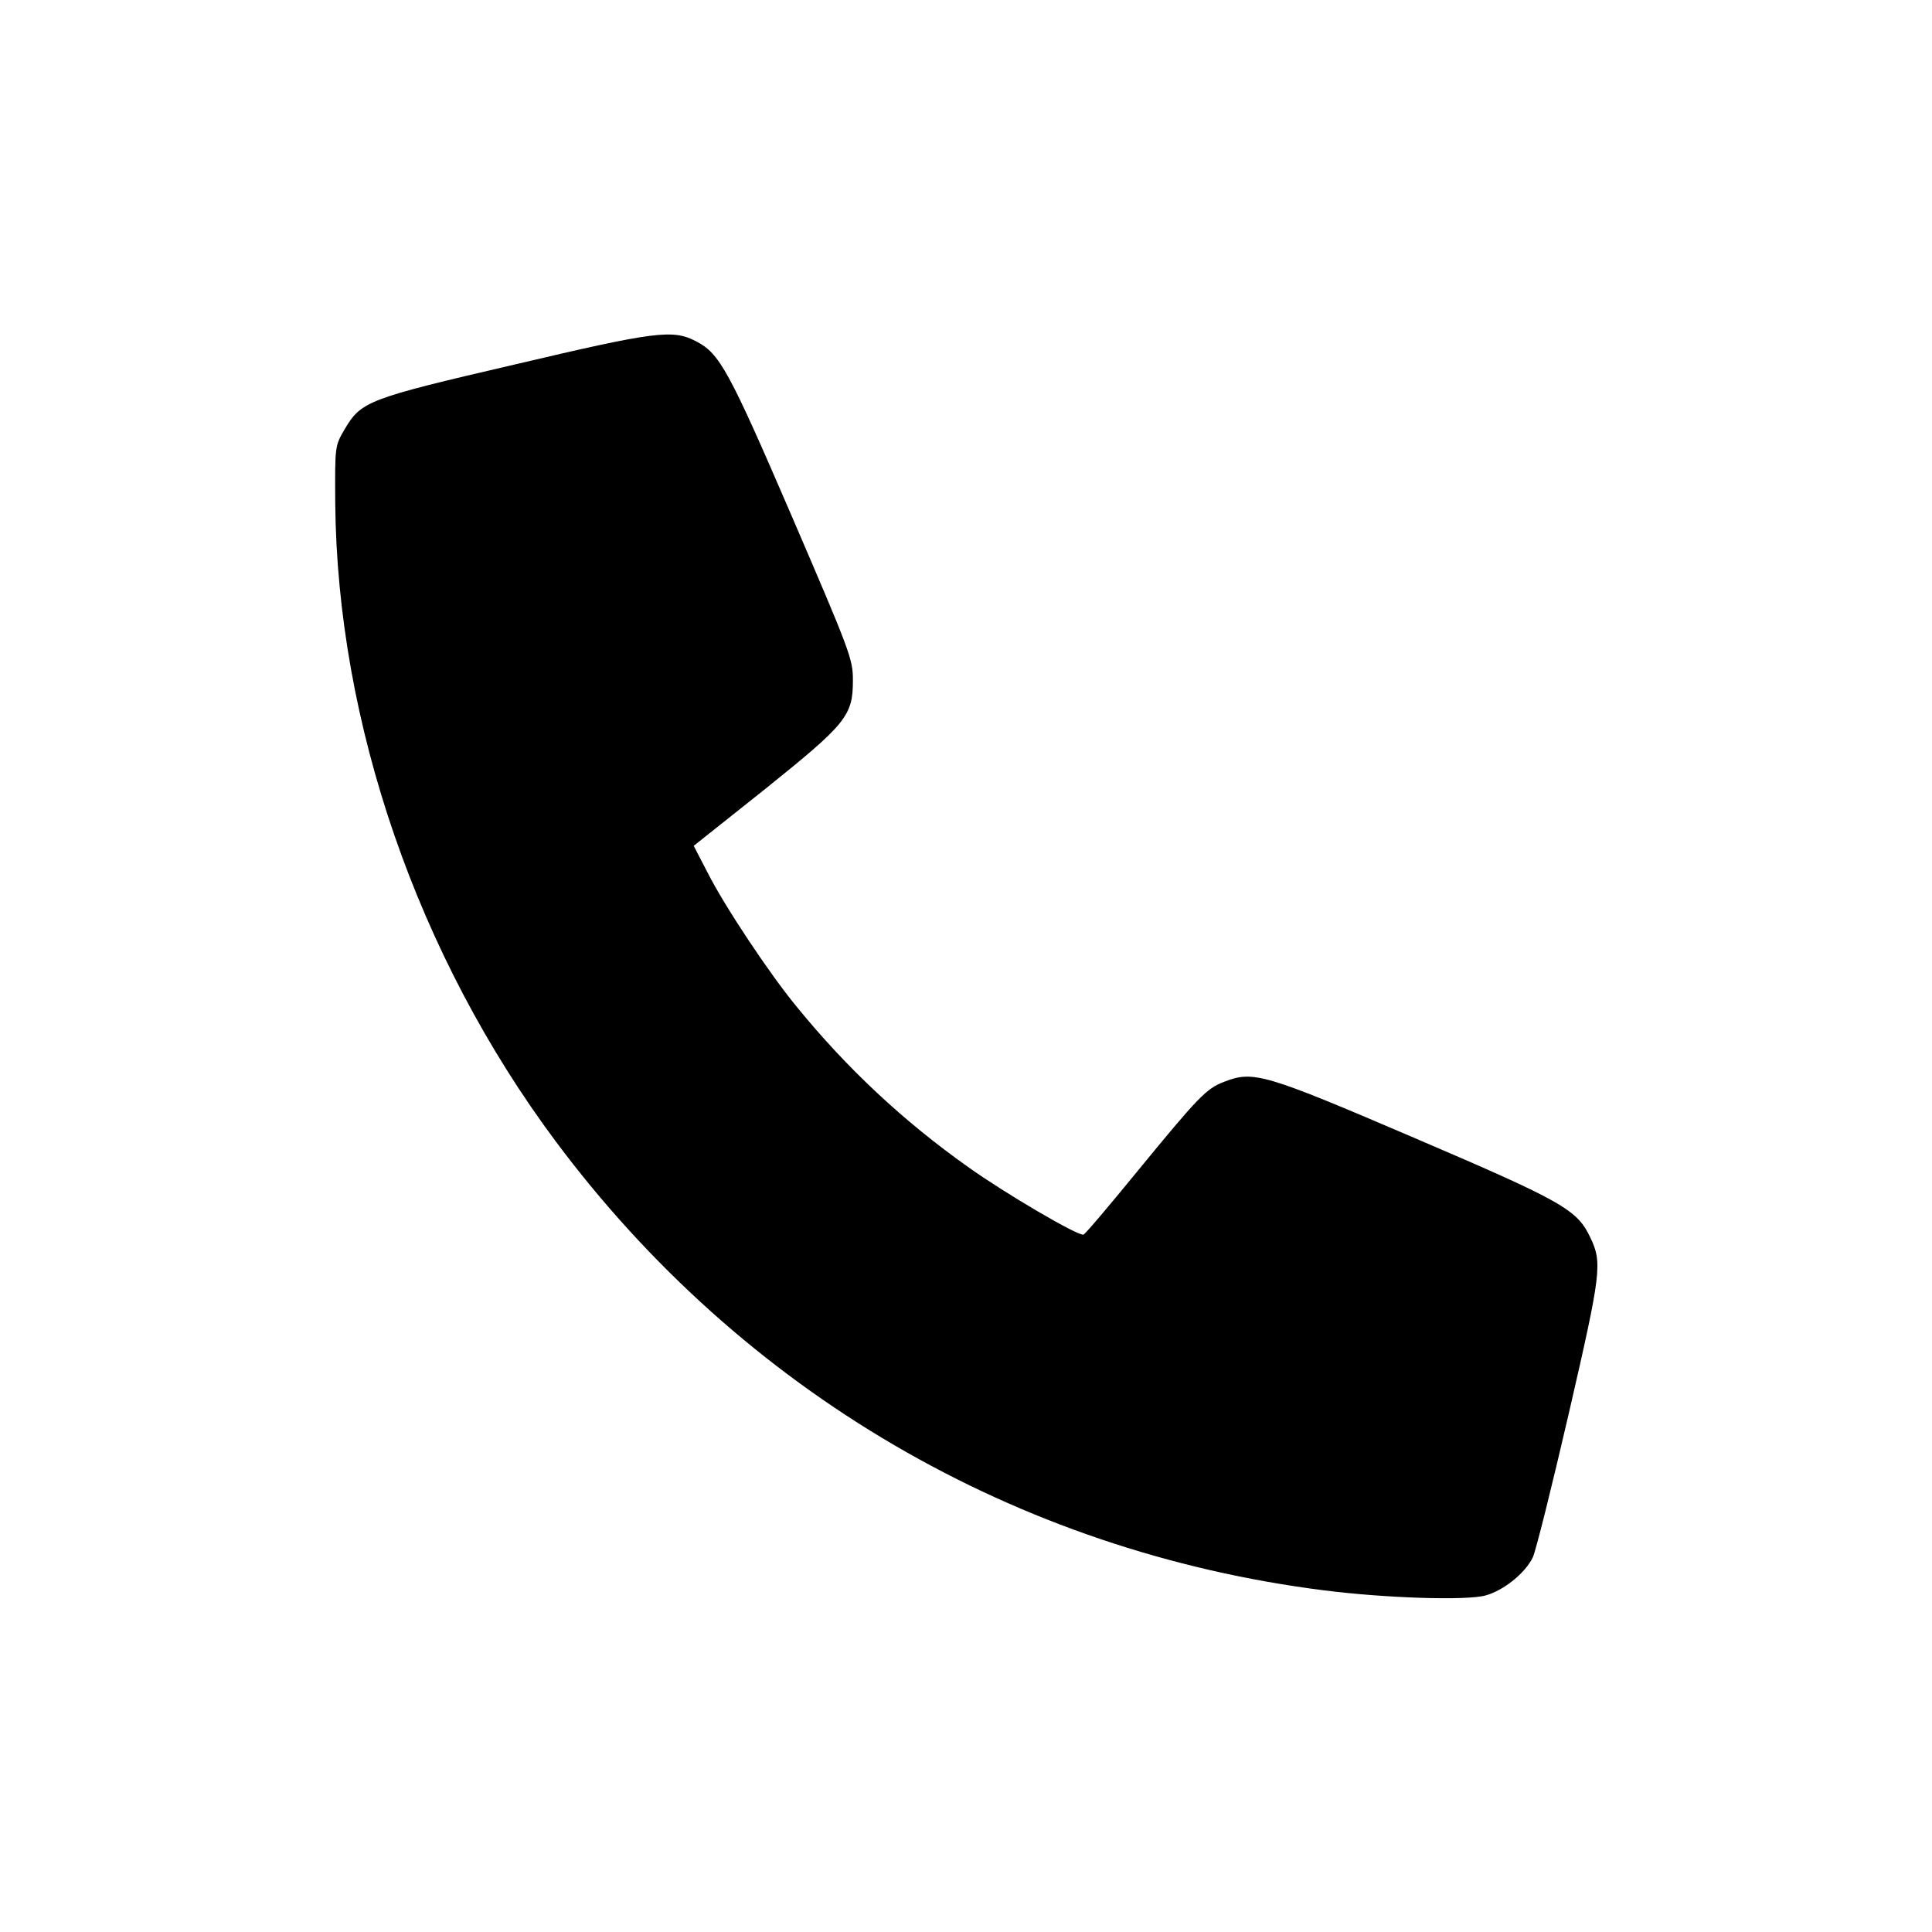
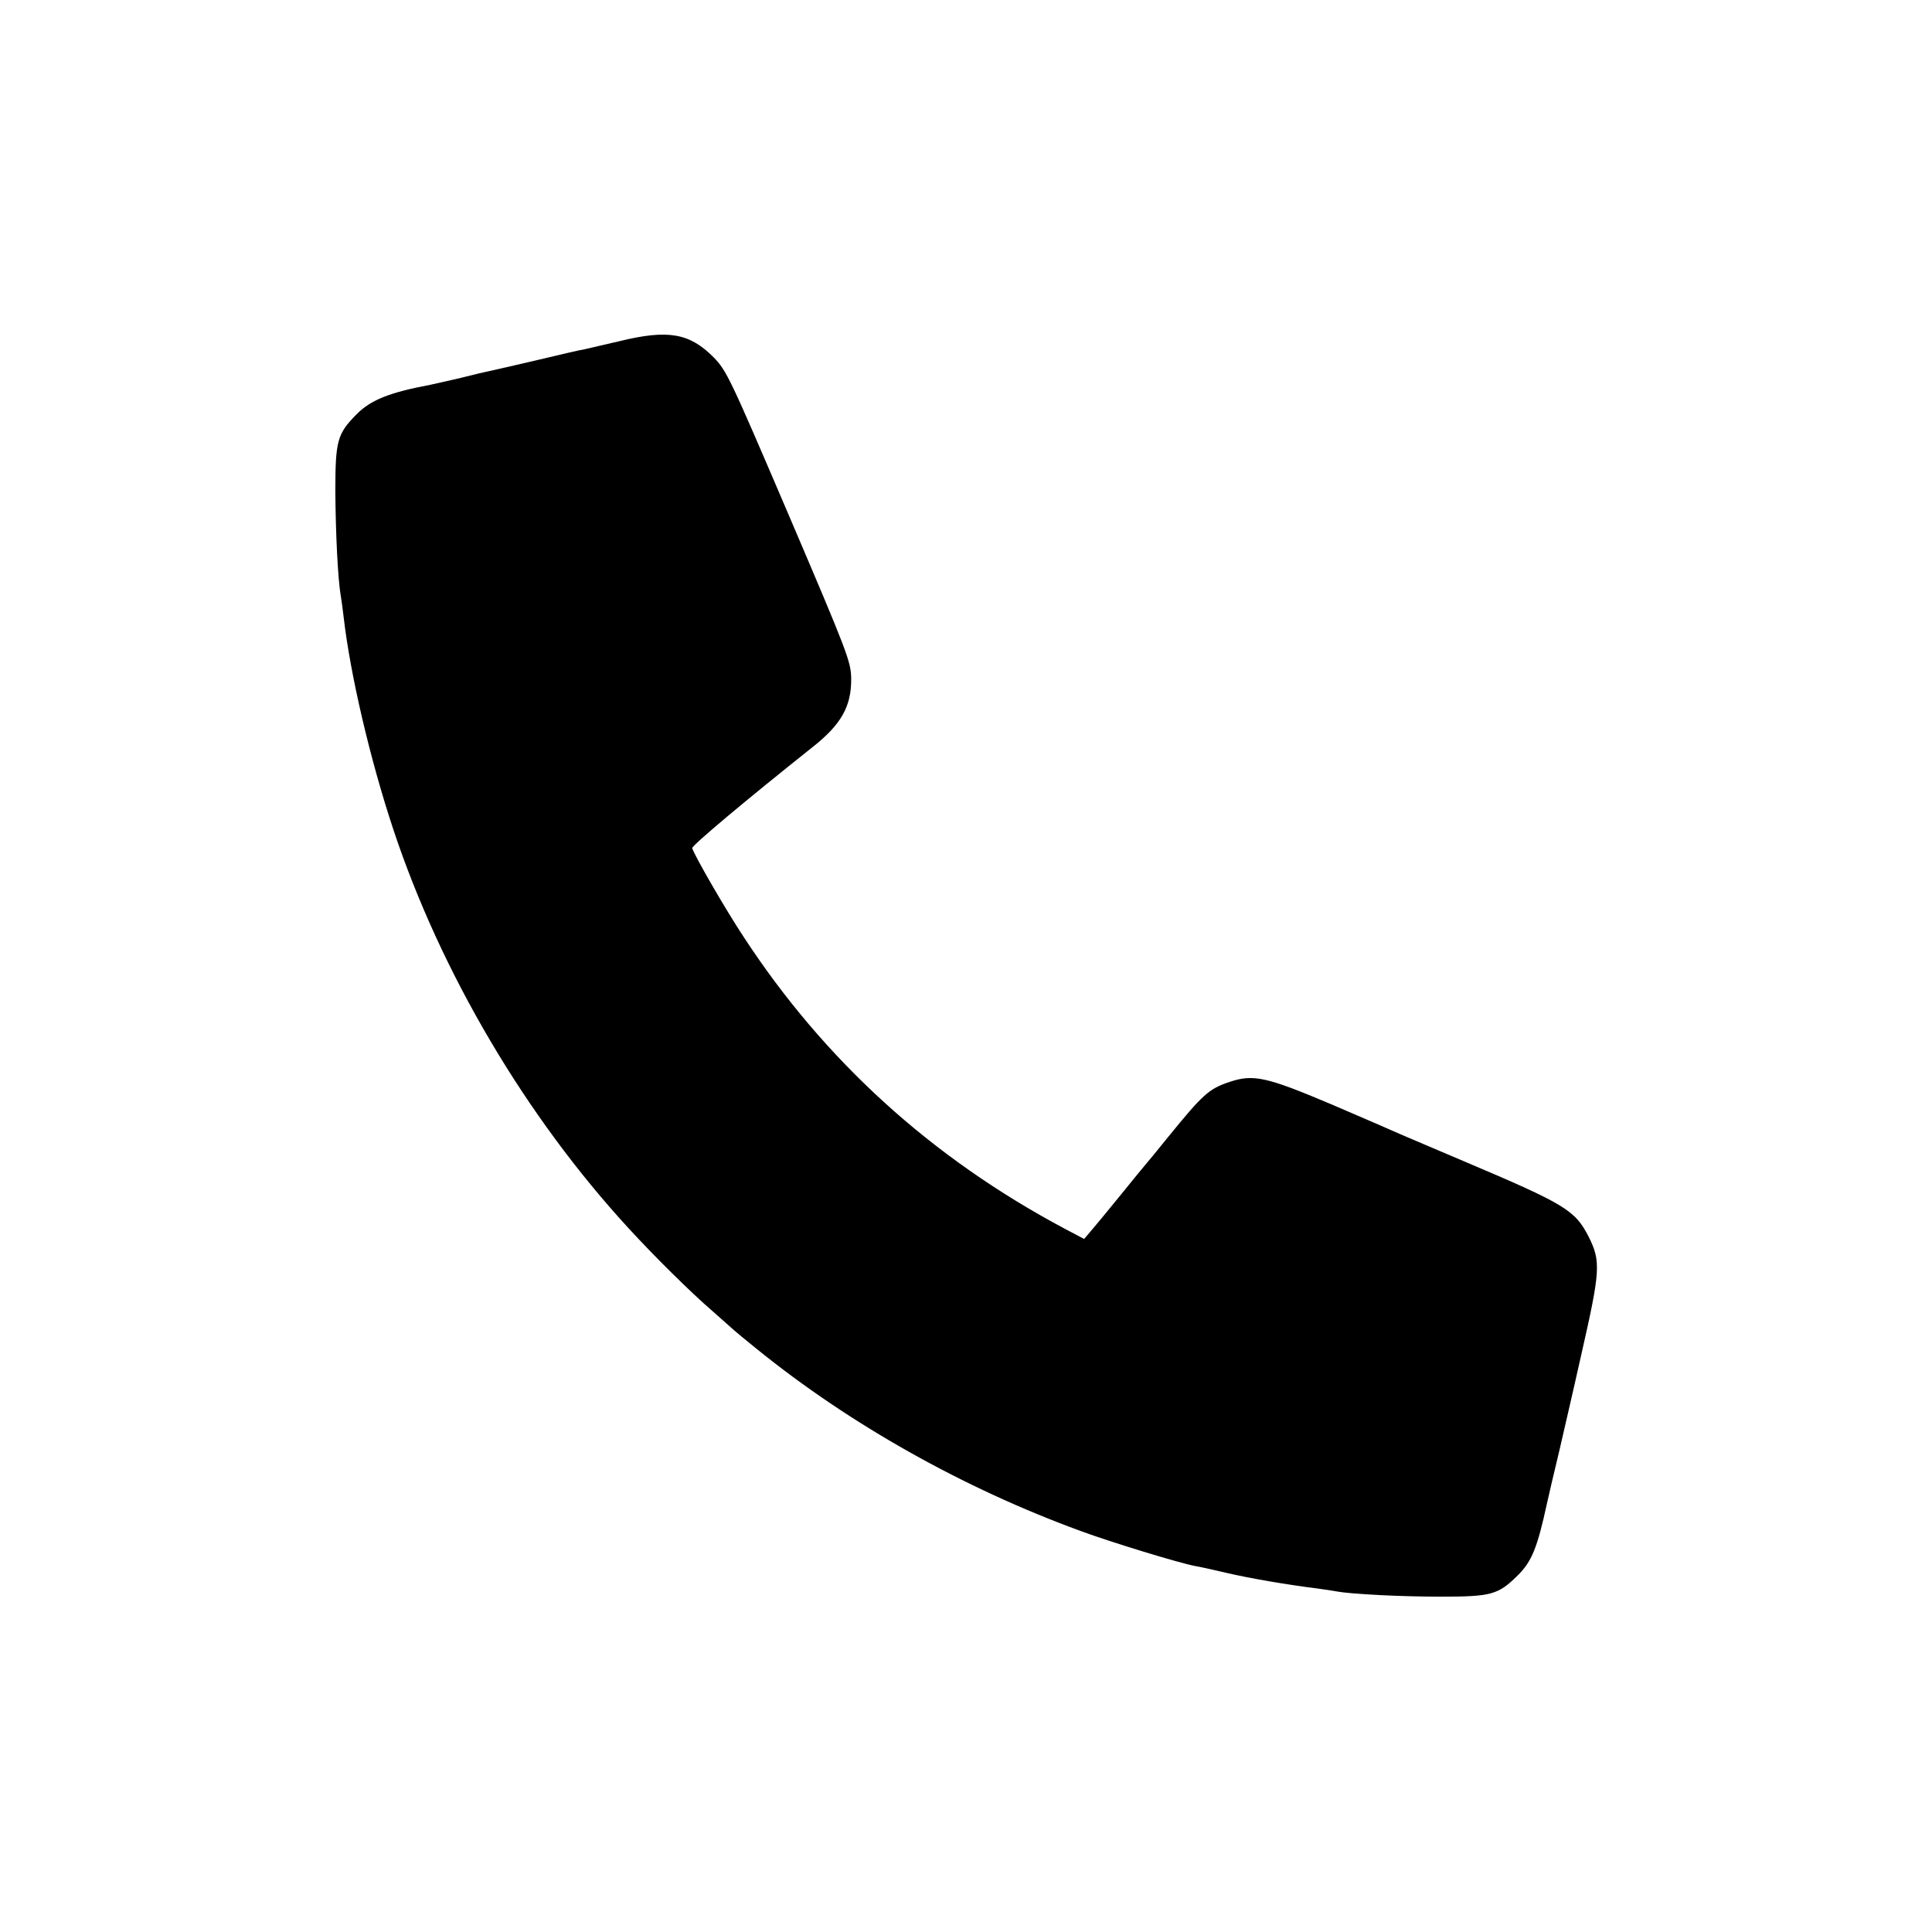
- <svg xmlns="http://www.w3.org/2000/svg" version="1.0" width="574pt" height="574pt" viewBox="0 0 574 574" preserveAspectRatio="xMidYMid meet">
-   <g transform="translate(0,574) scale(0.1,-0.1)" fill="#000000" stroke="none">
-     <path d="M1529 4657 c-439 -102 -456 -109 -506 -194 -28 -48 -28 -49 -27 -218 6 -655 245 -1346 655 -1896 555 -744 1366 -1218 2283 -1334 181 -23 424 -31 480 -15 54 15 117 66 140 113 9 19 57 212 107 428 96 417 100 447 64 522 -39 83 -81 107 -520 295 -448 192 -481 202 -568 168 -53 -20 -76 -44 -262 -271 -81 -99 -151 -182 -156 -183 -14 -6 -234 123 -343 201 -192 136 -360 293 -509 476 -80 97 -212 295 -264 397 l-42 81 210 167 c244 196 263 219 263 325 0 63 -8 84 -181 486 -188 436 -215 485 -285 521 -69 36 -119 30 -539 -69z" />
+ <svg xmlns="http://www.w3.org/2000/svg" version="1.0" width="700pt" height="700pt" viewBox="0 0 700 700" preserveAspectRatio="xMidYMid meet">
+   <g transform="translate(0,700) scale(0.1,-0.1)" fill="#000000" stroke="none">
+     <path d="M2245 5764 c-55 -13 -111 -26 -125 -29 -14 -2 -92 -20 -175 -40 -82 -19 -159 -37 -170 -39 -11 -2 -58 -13 -105 -25 -47 -11 -96 -22 -110 -25 -149 -28 -217 -55 -269 -108 -69 -70 -76 -95 -76 -278 1 -150 9 -320 20 -381 2 -13 7 -46 10 -74 24 -209 96 -517 180 -770 173 -521 481 -1042 855 -1448 90 -98 221 -228 301 -297 41 -36 76 -67 79 -70 3 -3 39 -33 80 -66 339 -275 751 -506 1175 -661 111 -41 357 -116 415 -127 14 -2 63 -13 110 -24 85 -20 225 -44 330 -57 30 -4 63 -9 73 -11 54 -10 232 -19 377 -19 183 0 208 7 278 76 52 51 72 101 107 262 8 35 24 106 45 192 10 44 47 202 80 350 68 299 71 335 26 424 -49 96 -85 118 -446 271 -107 45 -213 91 -235 100 -22 10 -137 60 -254 110 -232 98 -280 109 -366 80 -75 -25 -96 -44 -223 -200 -42 -52 -79 -97 -82 -100 -3 -3 -43 -52 -90 -110 -47 -58 -96 -117 -109 -132 l-23 -27 -72 38 c-482 257 -868 608 -1160 1054 -67 101 -180 297 -188 324 -2 9 191 171 436 366 104 82 141 148 140 248 -1 62 -11 89 -225 590 -214 500 -226 526 -274 575 -87 87 -164 101 -340 58z" />
  </g>
</svg>
